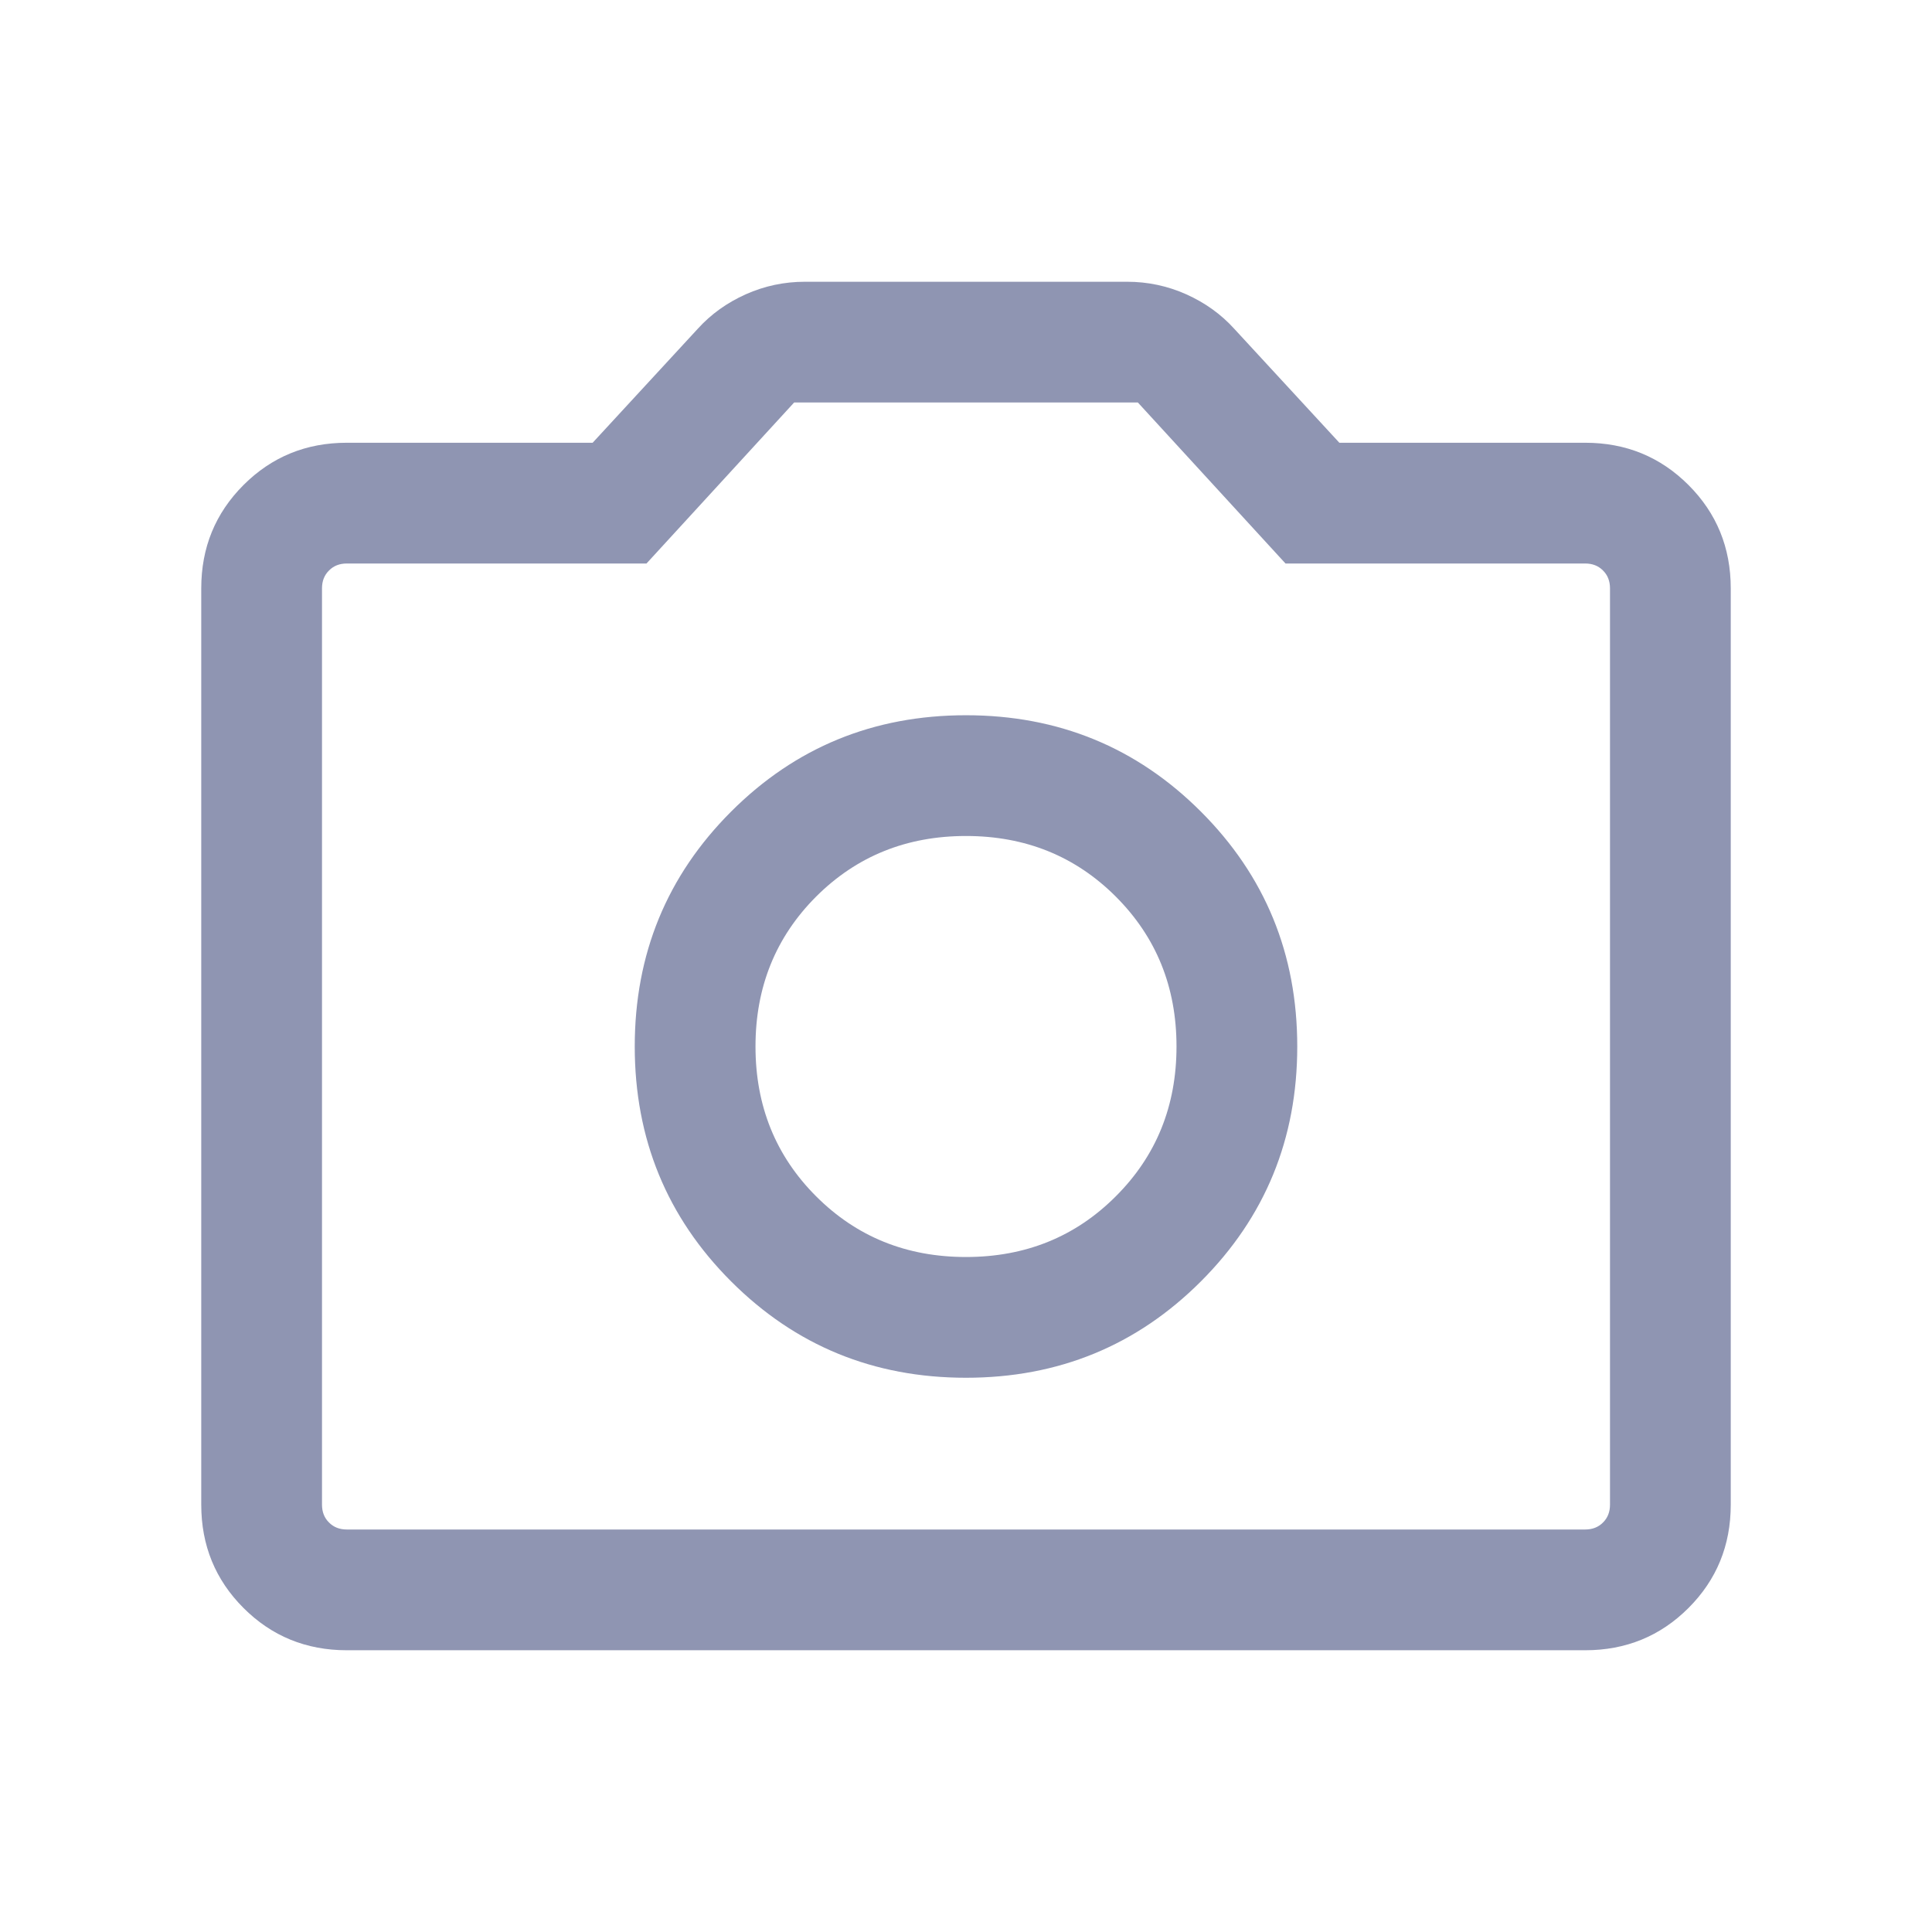
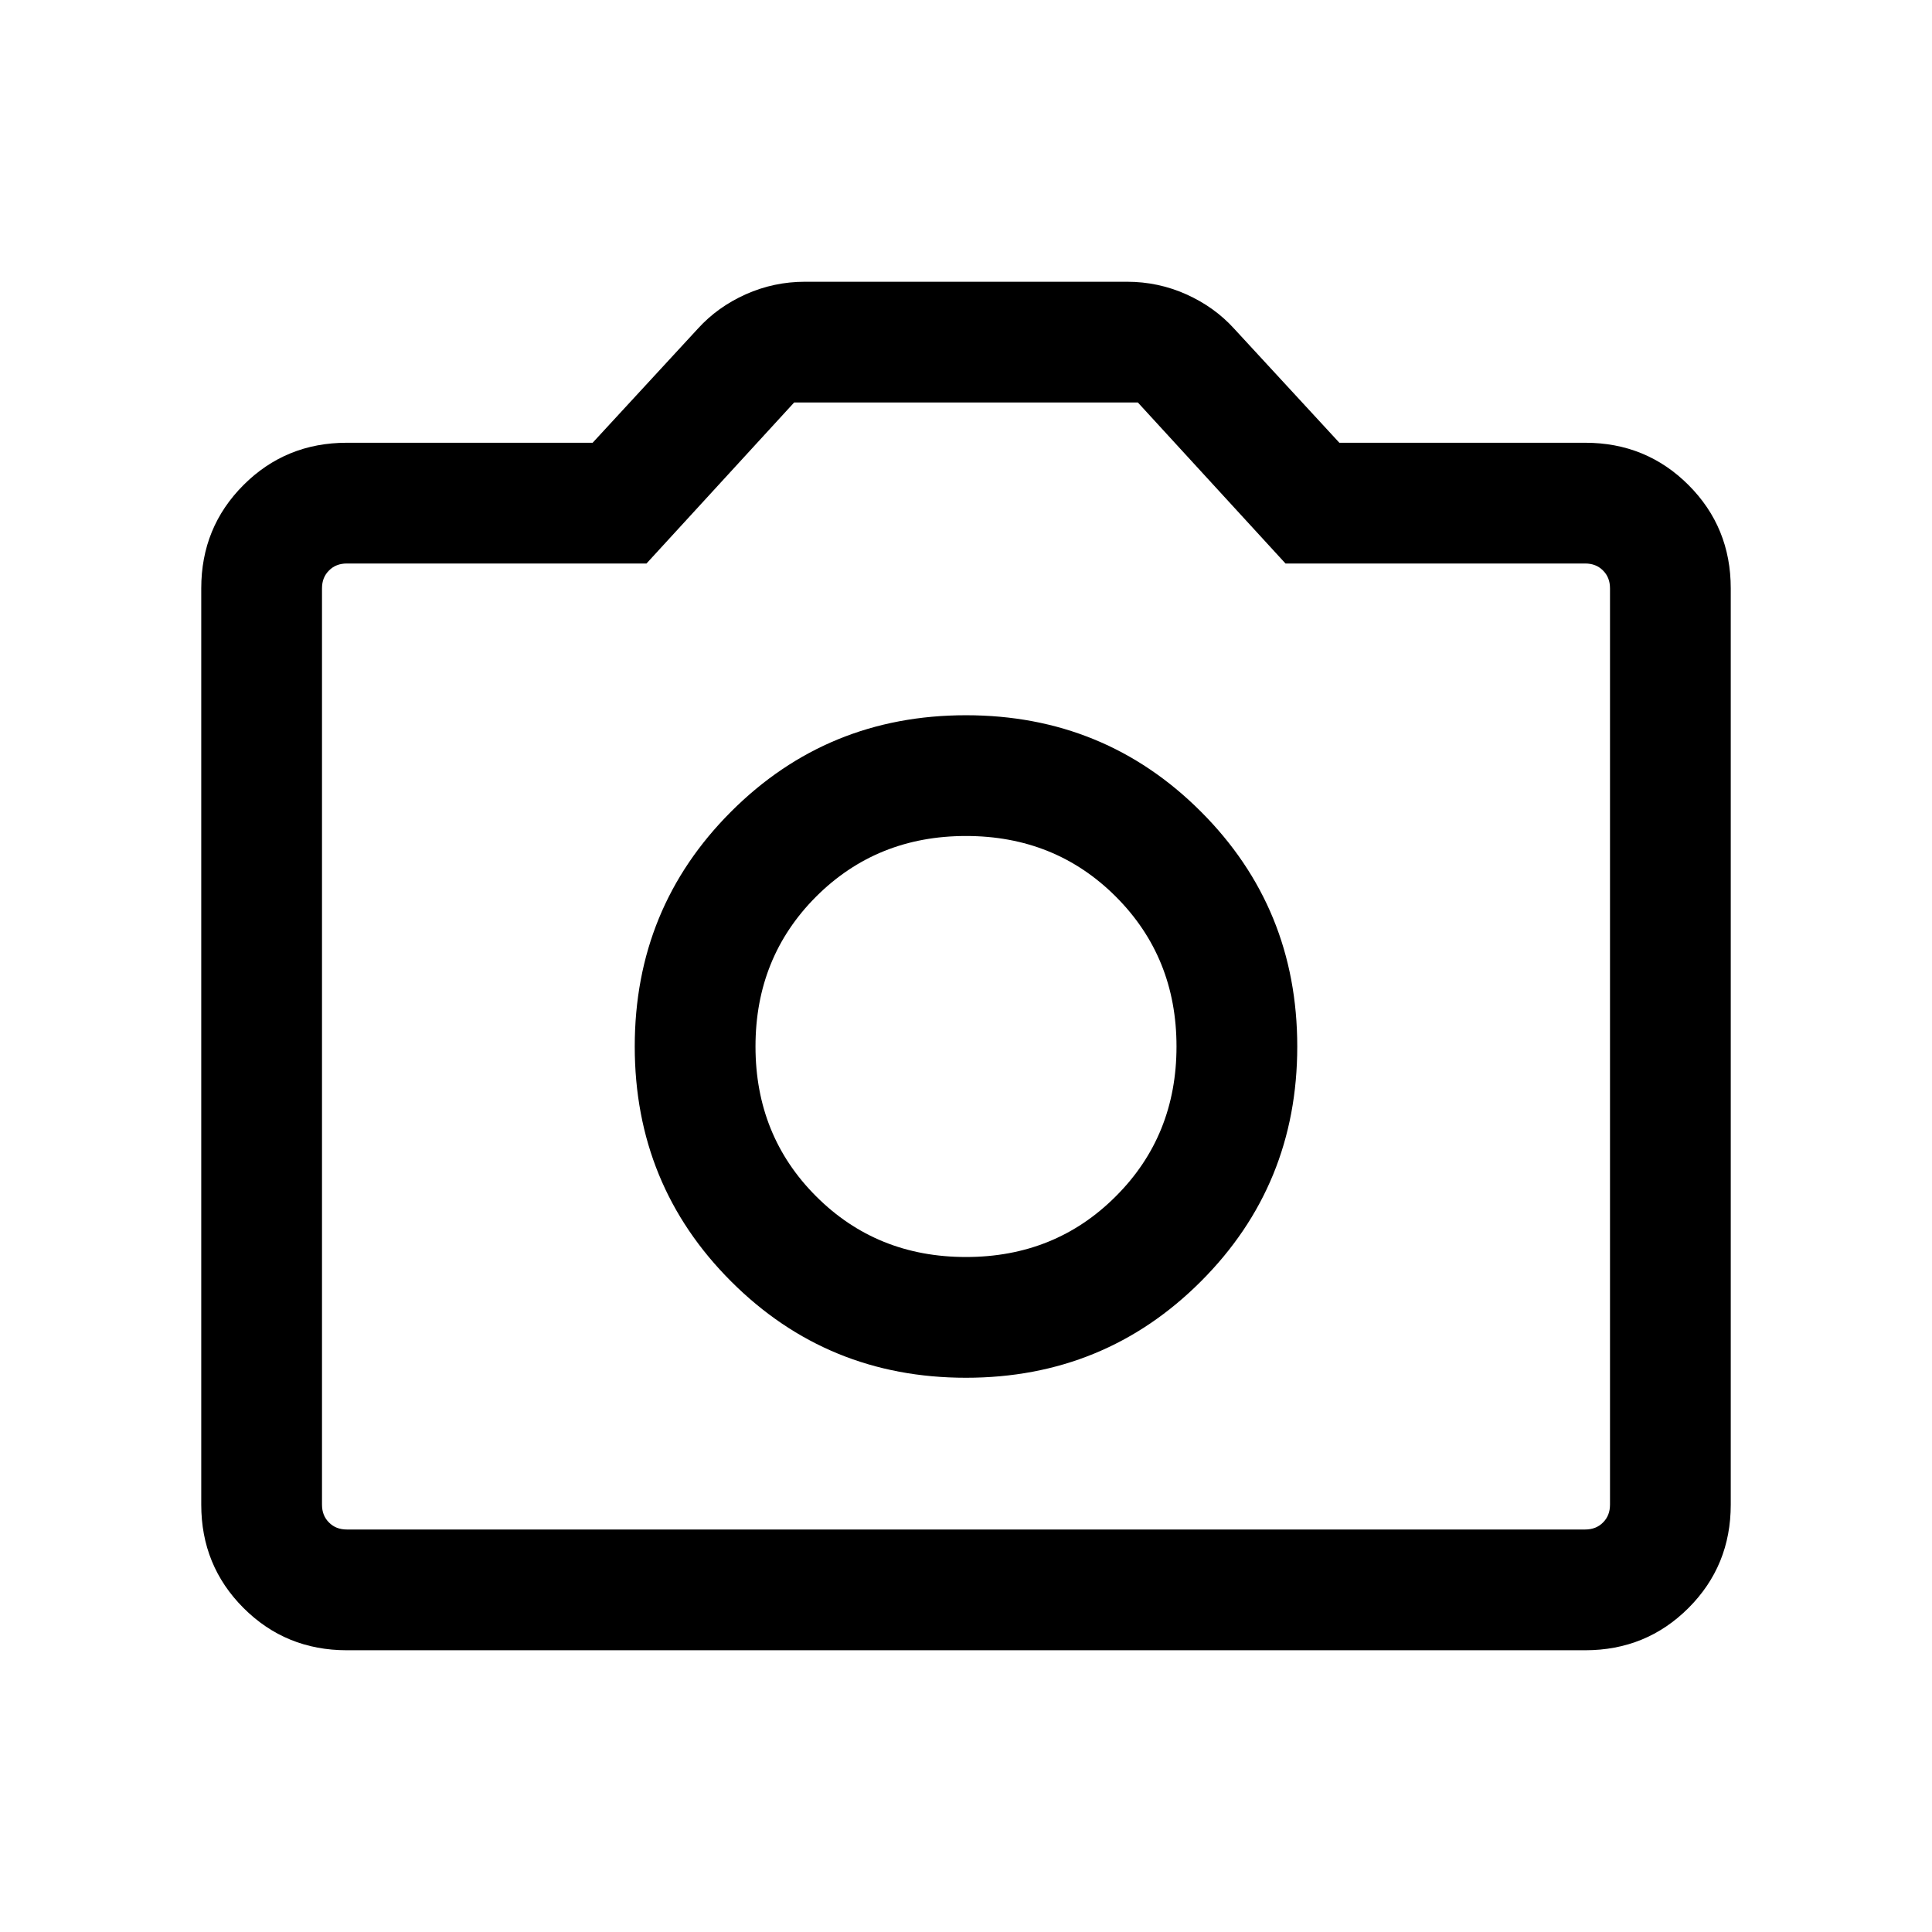
- <svg xmlns="http://www.w3.org/2000/svg" width="24" height="24" viewBox="0 0 24 24" fill="none">
-   <path d="M12 17.115C13.147 17.115 14.12 16.716 14.918 15.918C15.716 15.12 16.115 14.147 16.115 13C16.115 11.852 15.716 10.88 14.918 10.082C14.12 9.284 13.147 8.885 12 8.885C10.852 8.885 9.88 9.284 9.082 10.082C8.284 10.88 7.885 11.852 7.885 13C7.885 14.147 8.284 15.12 9.082 15.918C9.88 16.716 10.852 17.115 12 17.115ZM12 15.615C11.261 15.615 10.641 15.364 10.138 14.861C9.636 14.359 9.385 13.738 9.385 13C9.385 12.261 9.636 11.641 10.138 11.138C10.641 10.636 11.261 10.385 12 10.385C12.738 10.385 13.359 10.636 13.861 11.138C14.364 11.641 14.615 12.261 14.615 13C14.615 13.738 14.364 14.359 13.861 14.861C13.359 15.364 12.738 15.615 12 15.615ZM4.308 20.5C3.803 20.5 3.375 20.325 3.025 19.975C2.675 19.625 2.5 19.197 2.5 18.692V7.308C2.5 6.803 2.675 6.375 3.025 6.025C3.375 5.675 3.803 5.5 4.308 5.5H7.362L8.669 4.083C8.833 3.902 9.032 3.76 9.264 3.656C9.497 3.552 9.742 3.5 10 3.5H14C14.258 3.5 14.503 3.552 14.736 3.656C14.968 3.76 15.167 3.902 15.331 4.083L16.638 5.5H19.692C20.197 5.5 20.625 5.675 20.975 6.025C21.325 6.375 21.5 6.803 21.5 7.308V18.692C21.5 19.197 21.325 19.625 20.975 19.975C20.625 20.325 20.197 20.5 19.692 20.5H4.308ZM4.308 19H19.692C19.782 19 19.856 18.971 19.913 18.913C19.971 18.856 20 18.782 20 18.692V7.308C20 7.218 19.971 7.144 19.913 7.087C19.856 7.029 19.782 7 19.692 7H15.969L14.135 5H9.865L8.031 7H4.308C4.218 7 4.144 7.029 4.087 7.087C4.029 7.144 4 7.218 4 7.308V18.692C4 18.782 4.029 18.856 4.087 18.913C4.144 18.971 4.218 19 4.308 19Z" fill="#8F95B2" />
+ <svg xmlns="http://www.w3.org/2000/svg" width="current" height="current" viewBox="0 0 24 24" fill="currentColor">
+   <path d="M12 17.115C13.147 17.115 14.12 16.716 14.918 15.918C15.716 15.12 16.115 14.147 16.115 13C16.115 11.852 15.716 10.88 14.918 10.082C14.12 9.284 13.147 8.885 12 8.885C10.852 8.885 9.88 9.284 9.082 10.082C8.284 10.88 7.885 11.852 7.885 13C7.885 14.147 8.284 15.12 9.082 15.918C9.88 16.716 10.852 17.115 12 17.115ZM12 15.615C11.261 15.615 10.641 15.364 10.138 14.861C9.636 14.359 9.385 13.738 9.385 13C9.385 12.261 9.636 11.641 10.138 11.138C10.641 10.636 11.261 10.385 12 10.385C12.738 10.385 13.359 10.636 13.861 11.138C14.364 11.641 14.615 12.261 14.615 13C14.615 13.738 14.364 14.359 13.861 14.861C13.359 15.364 12.738 15.615 12 15.615ZM4.308 20.5C3.803 20.5 3.375 20.325 3.025 19.975C2.675 19.625 2.5 19.197 2.5 18.692V7.308C2.5 6.803 2.675 6.375 3.025 6.025C3.375 5.675 3.803 5.5 4.308 5.5H7.362L8.669 4.083C8.833 3.902 9.032 3.76 9.264 3.656C9.497 3.552 9.742 3.5 10 3.5H14C14.258 3.5 14.503 3.552 14.736 3.656C14.968 3.76 15.167 3.902 15.331 4.083L16.638 5.5H19.692C20.197 5.5 20.625 5.675 20.975 6.025C21.325 6.375 21.5 6.803 21.5 7.308V18.692C21.5 19.197 21.325 19.625 20.975 19.975C20.625 20.325 20.197 20.5 19.692 20.5H4.308ZM4.308 19H19.692C19.782 19 19.856 18.971 19.913 18.913C19.971 18.856 20 18.782 20 18.692V7.308C20 7.218 19.971 7.144 19.913 7.087C19.856 7.029 19.782 7 19.692 7H15.969L14.135 5H9.865L8.031 7H4.308C4.218 7 4.144 7.029 4.087 7.087C4.029 7.144 4 7.218 4 7.308V18.692C4 18.782 4.029 18.856 4.087 18.913C4.144 18.971 4.218 19 4.308 19Z" fill="currentColor" />
</svg>
